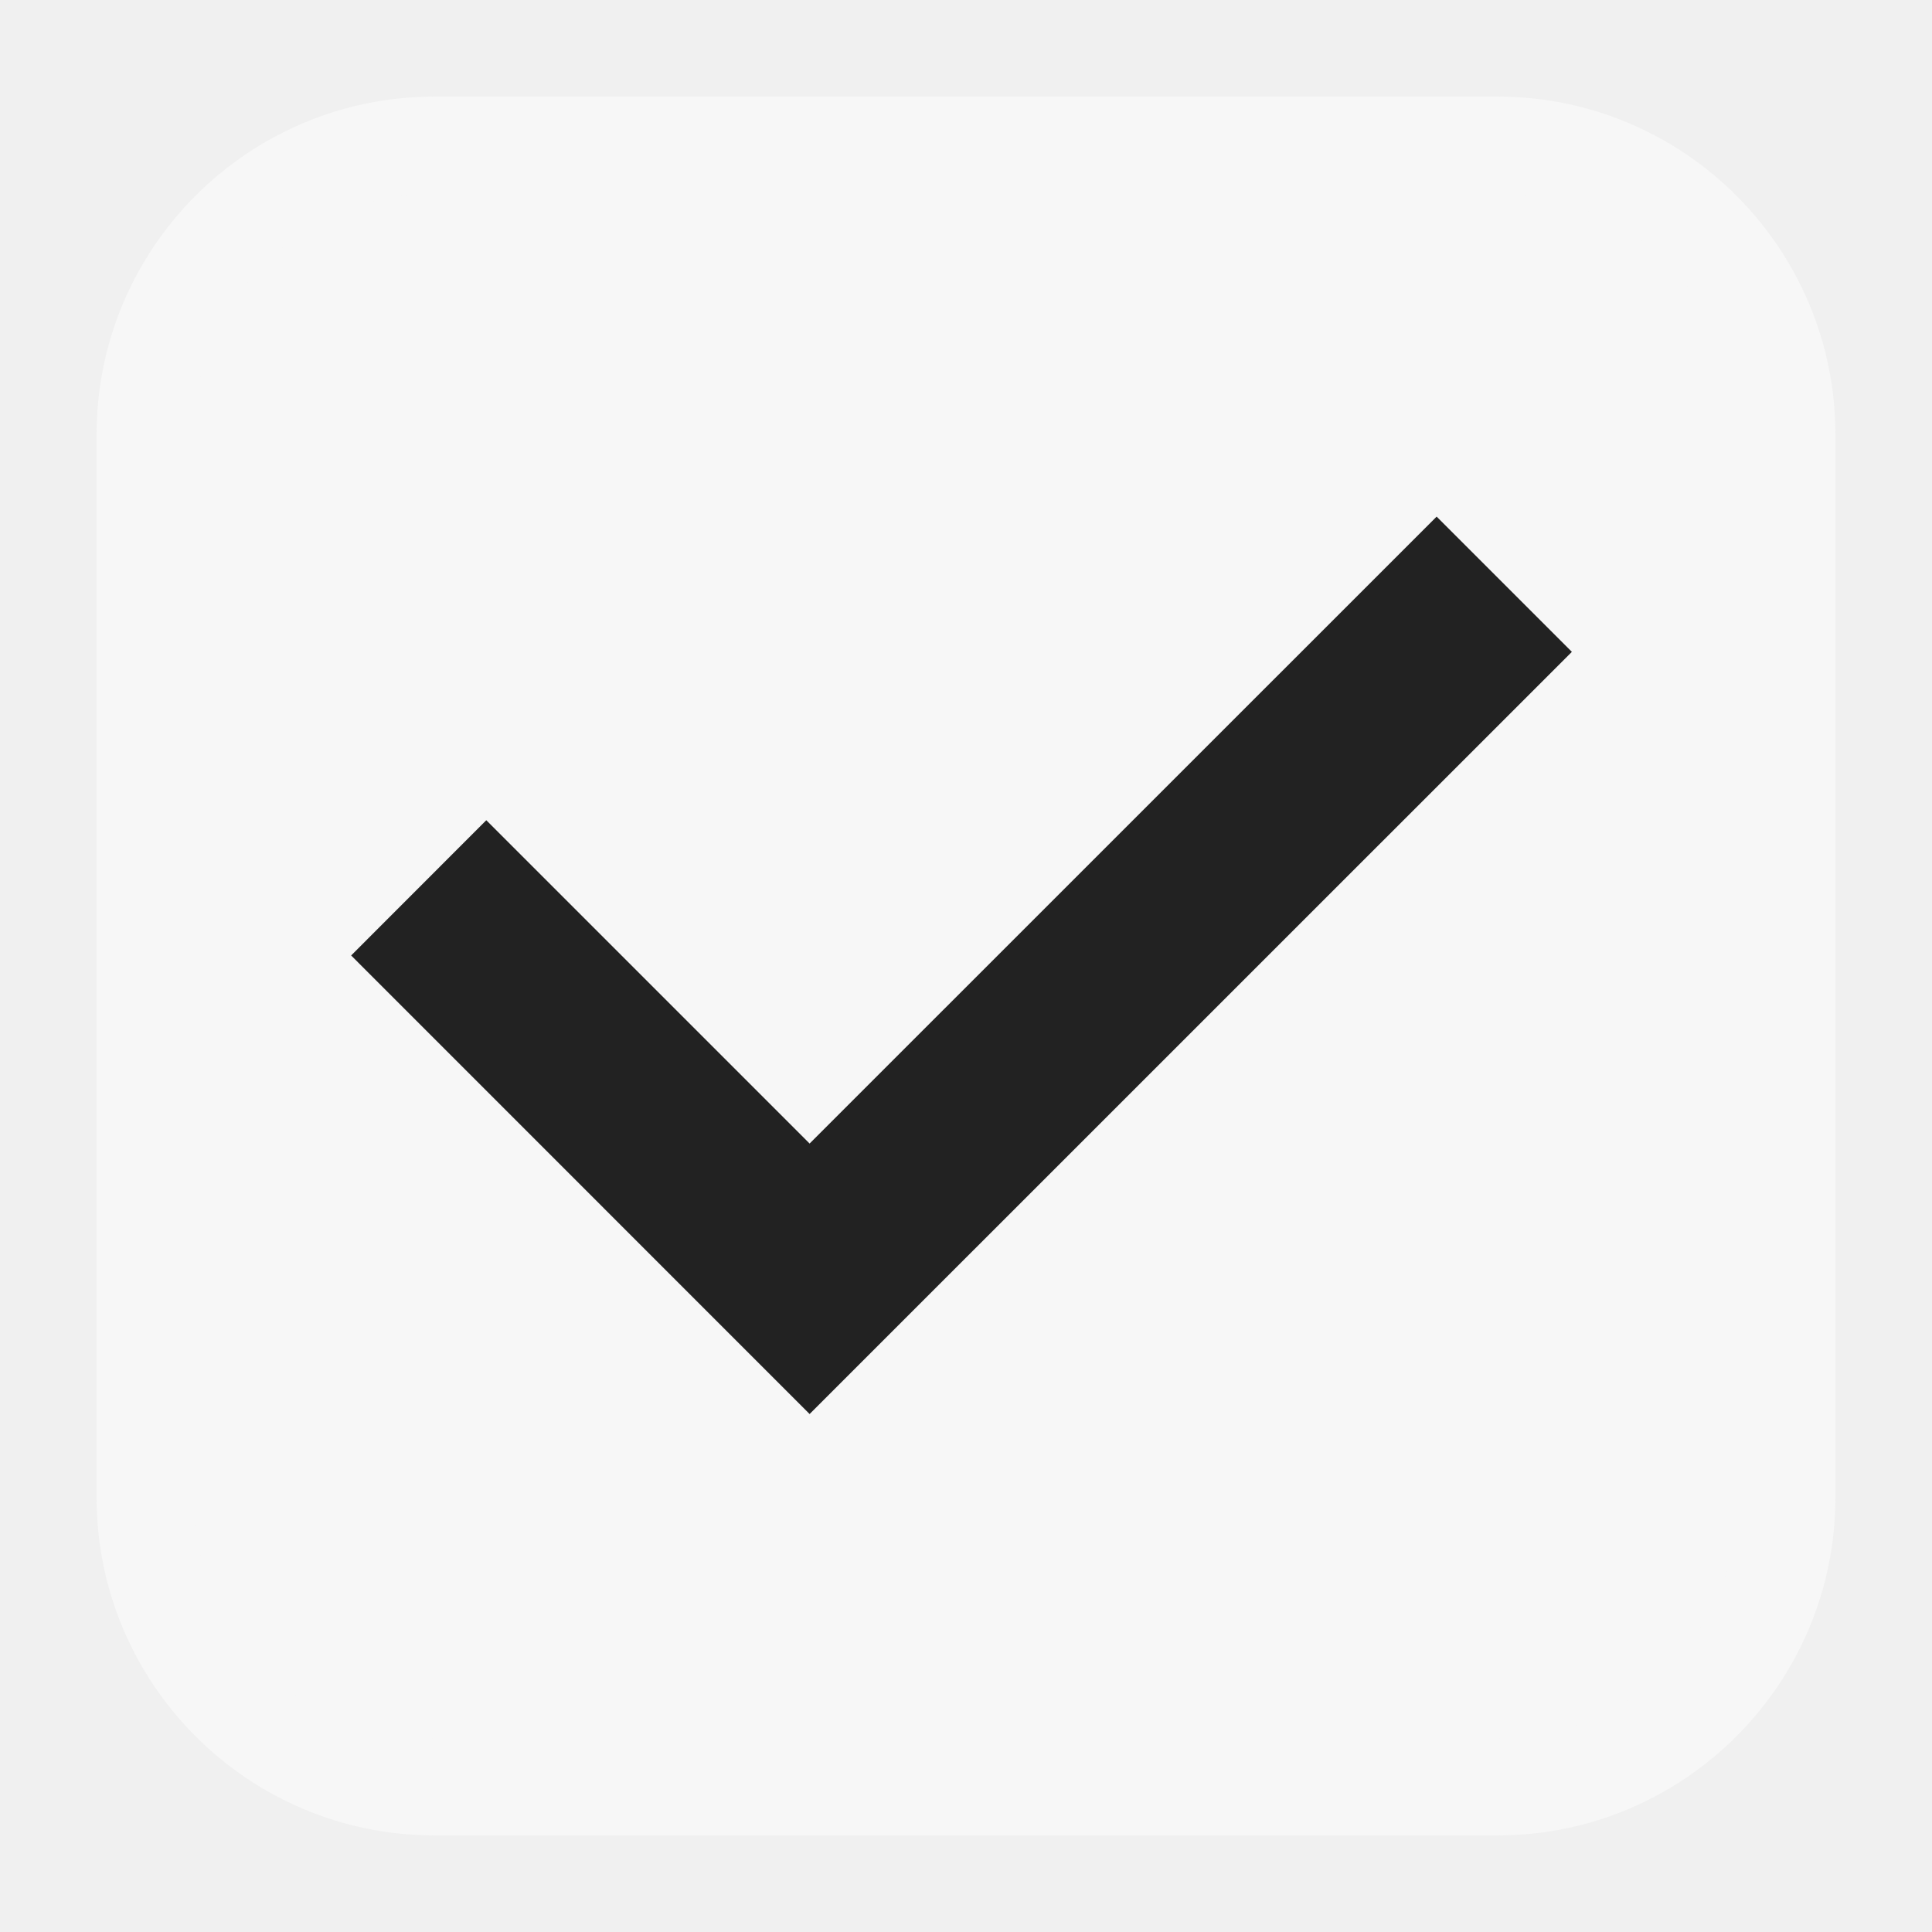
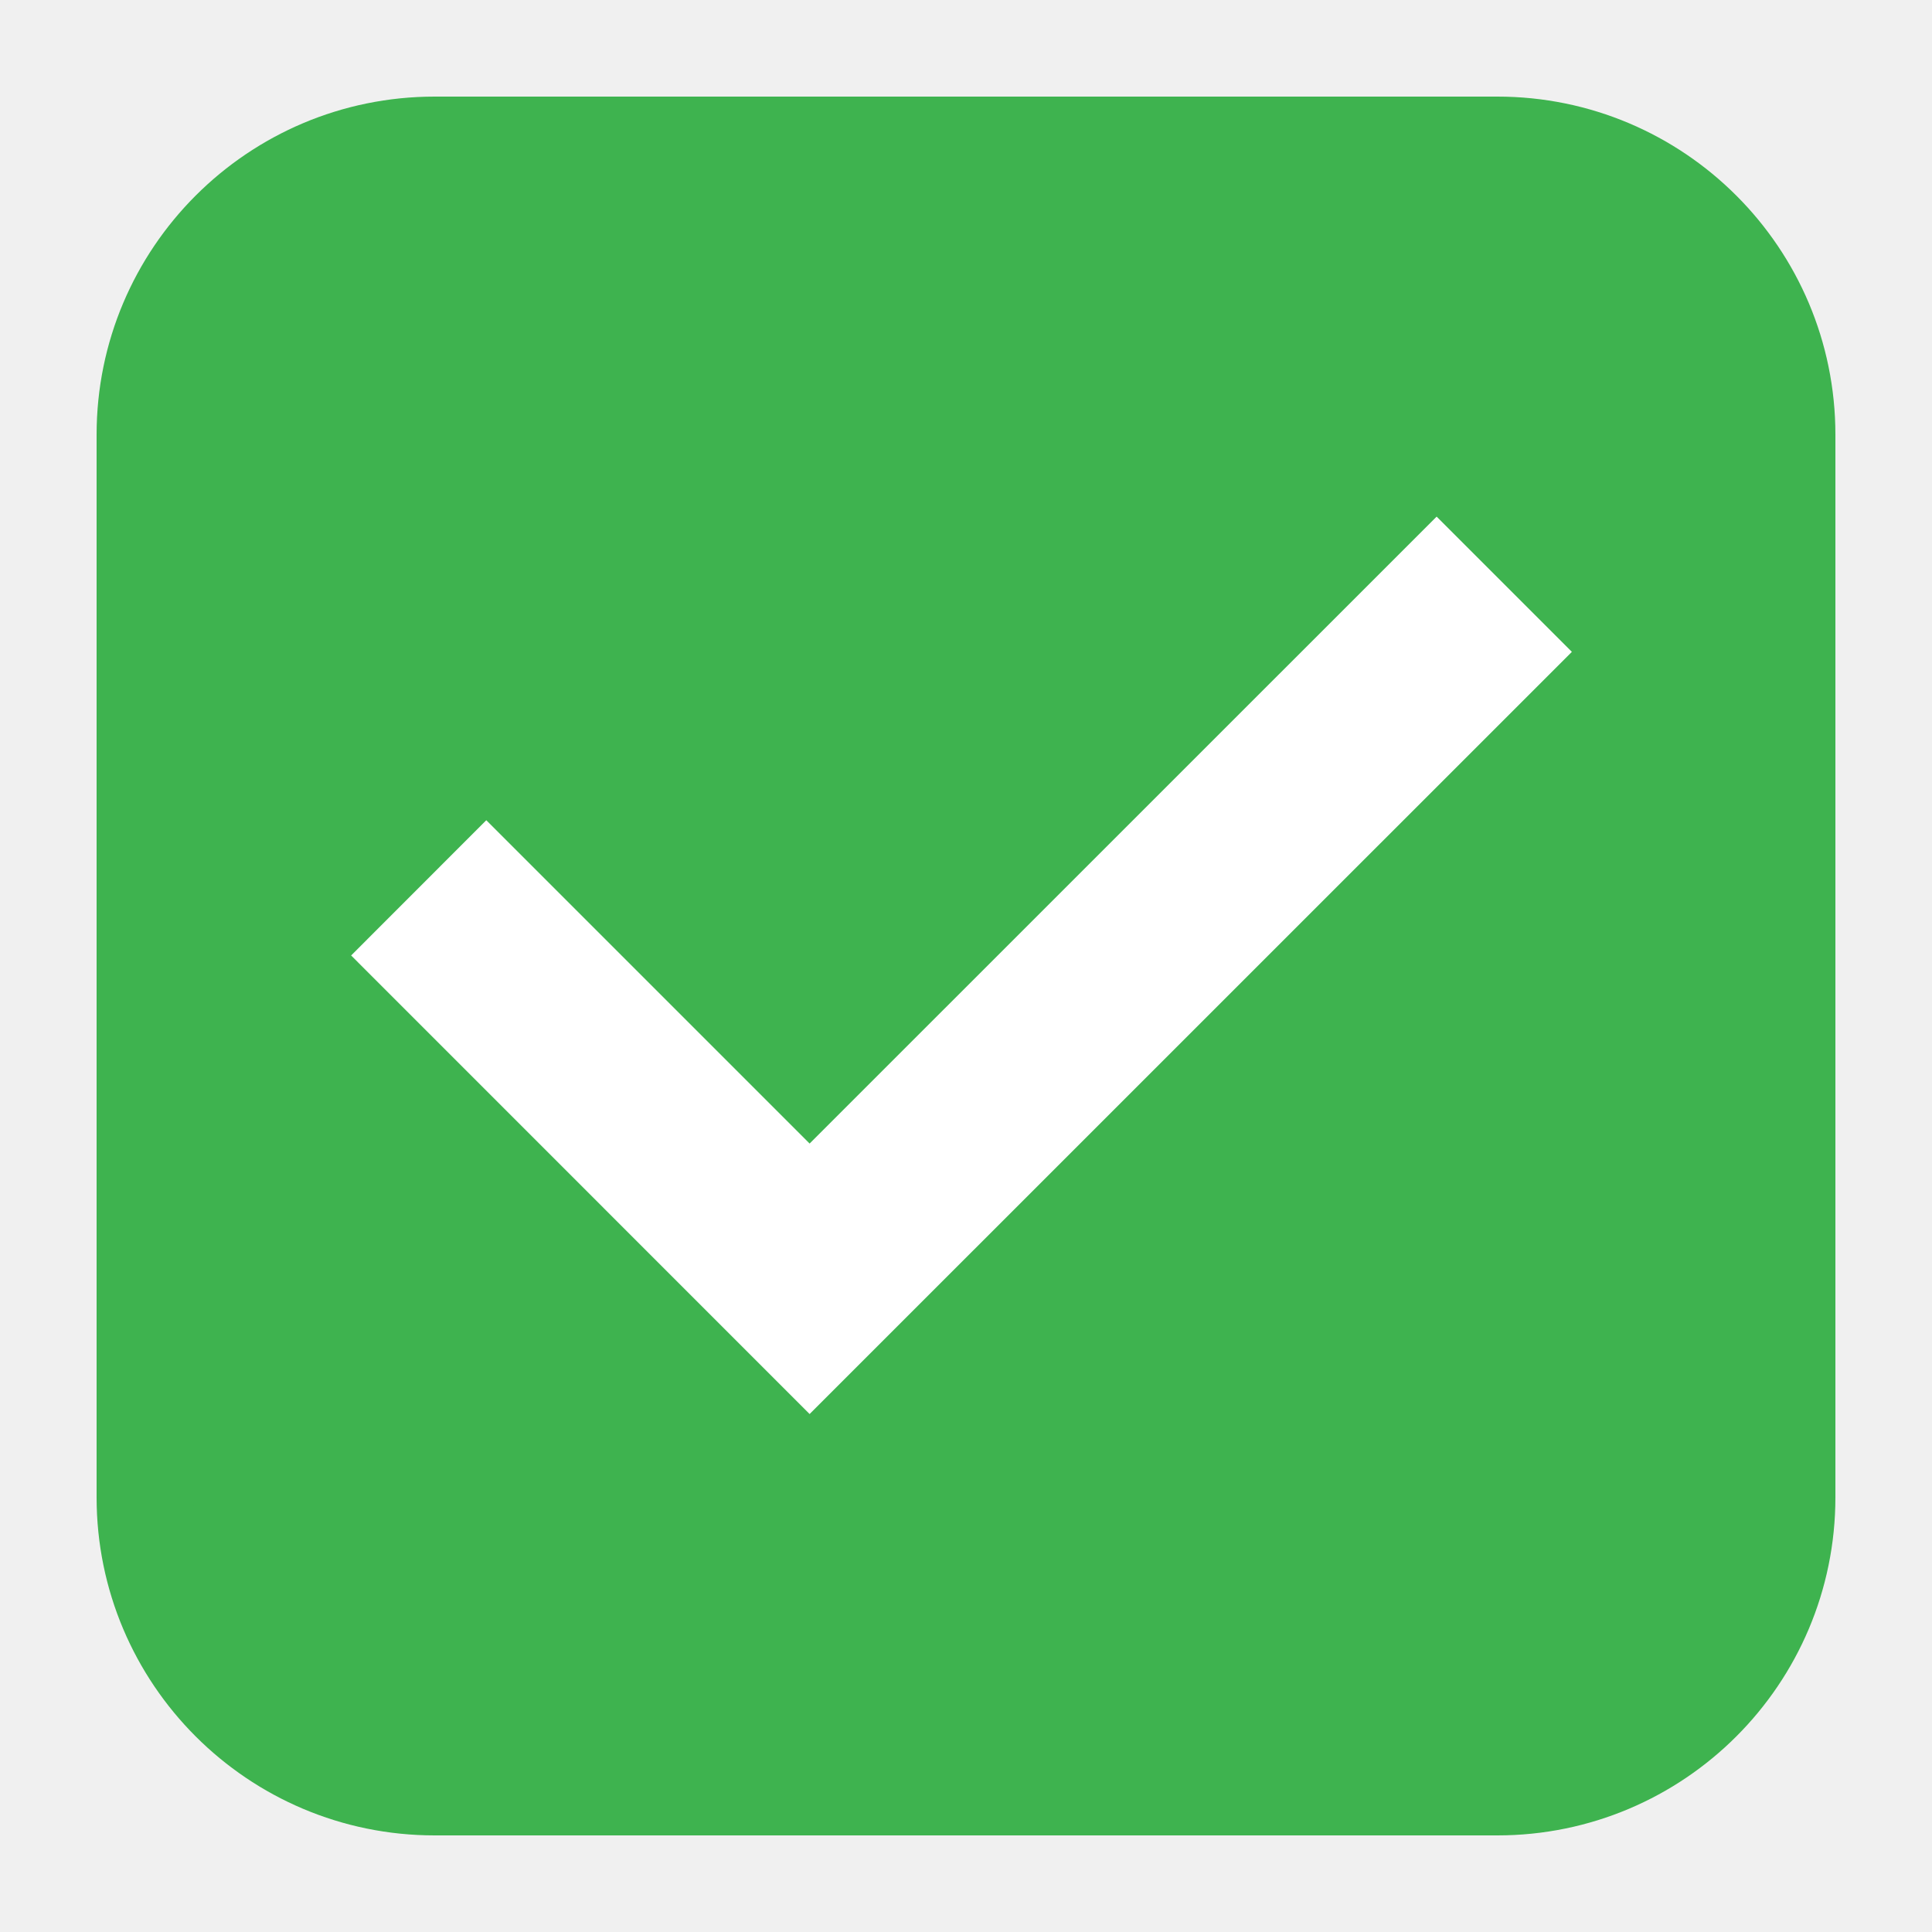
<svg xmlns="http://www.w3.org/2000/svg" version="1.1" viewBox="0 0 20 20">
-   <rect x="1.5" y="1.5" width="17" height="17" rx="3" ry="3" fill="#f7f7f7" stroke="#f7f7f7" />
-   <path d="m14.872 5.348 1.4 1.4-7.891 7.89-4.746-4.747 1.399-1.4 3.347 3.347z" fill="#222" />
+   <rect x="1.5" y="1.5" width="17" height="17" rx="3" ry="3" fill="#3EB34F" stroke="#3EB34F" />
+   <path d="m14.872 5.348 1.4 1.4-7.891 7.89-4.746-4.747 1.399-1.4 3.347 3.347z" fill="#fff" />
</svg>
